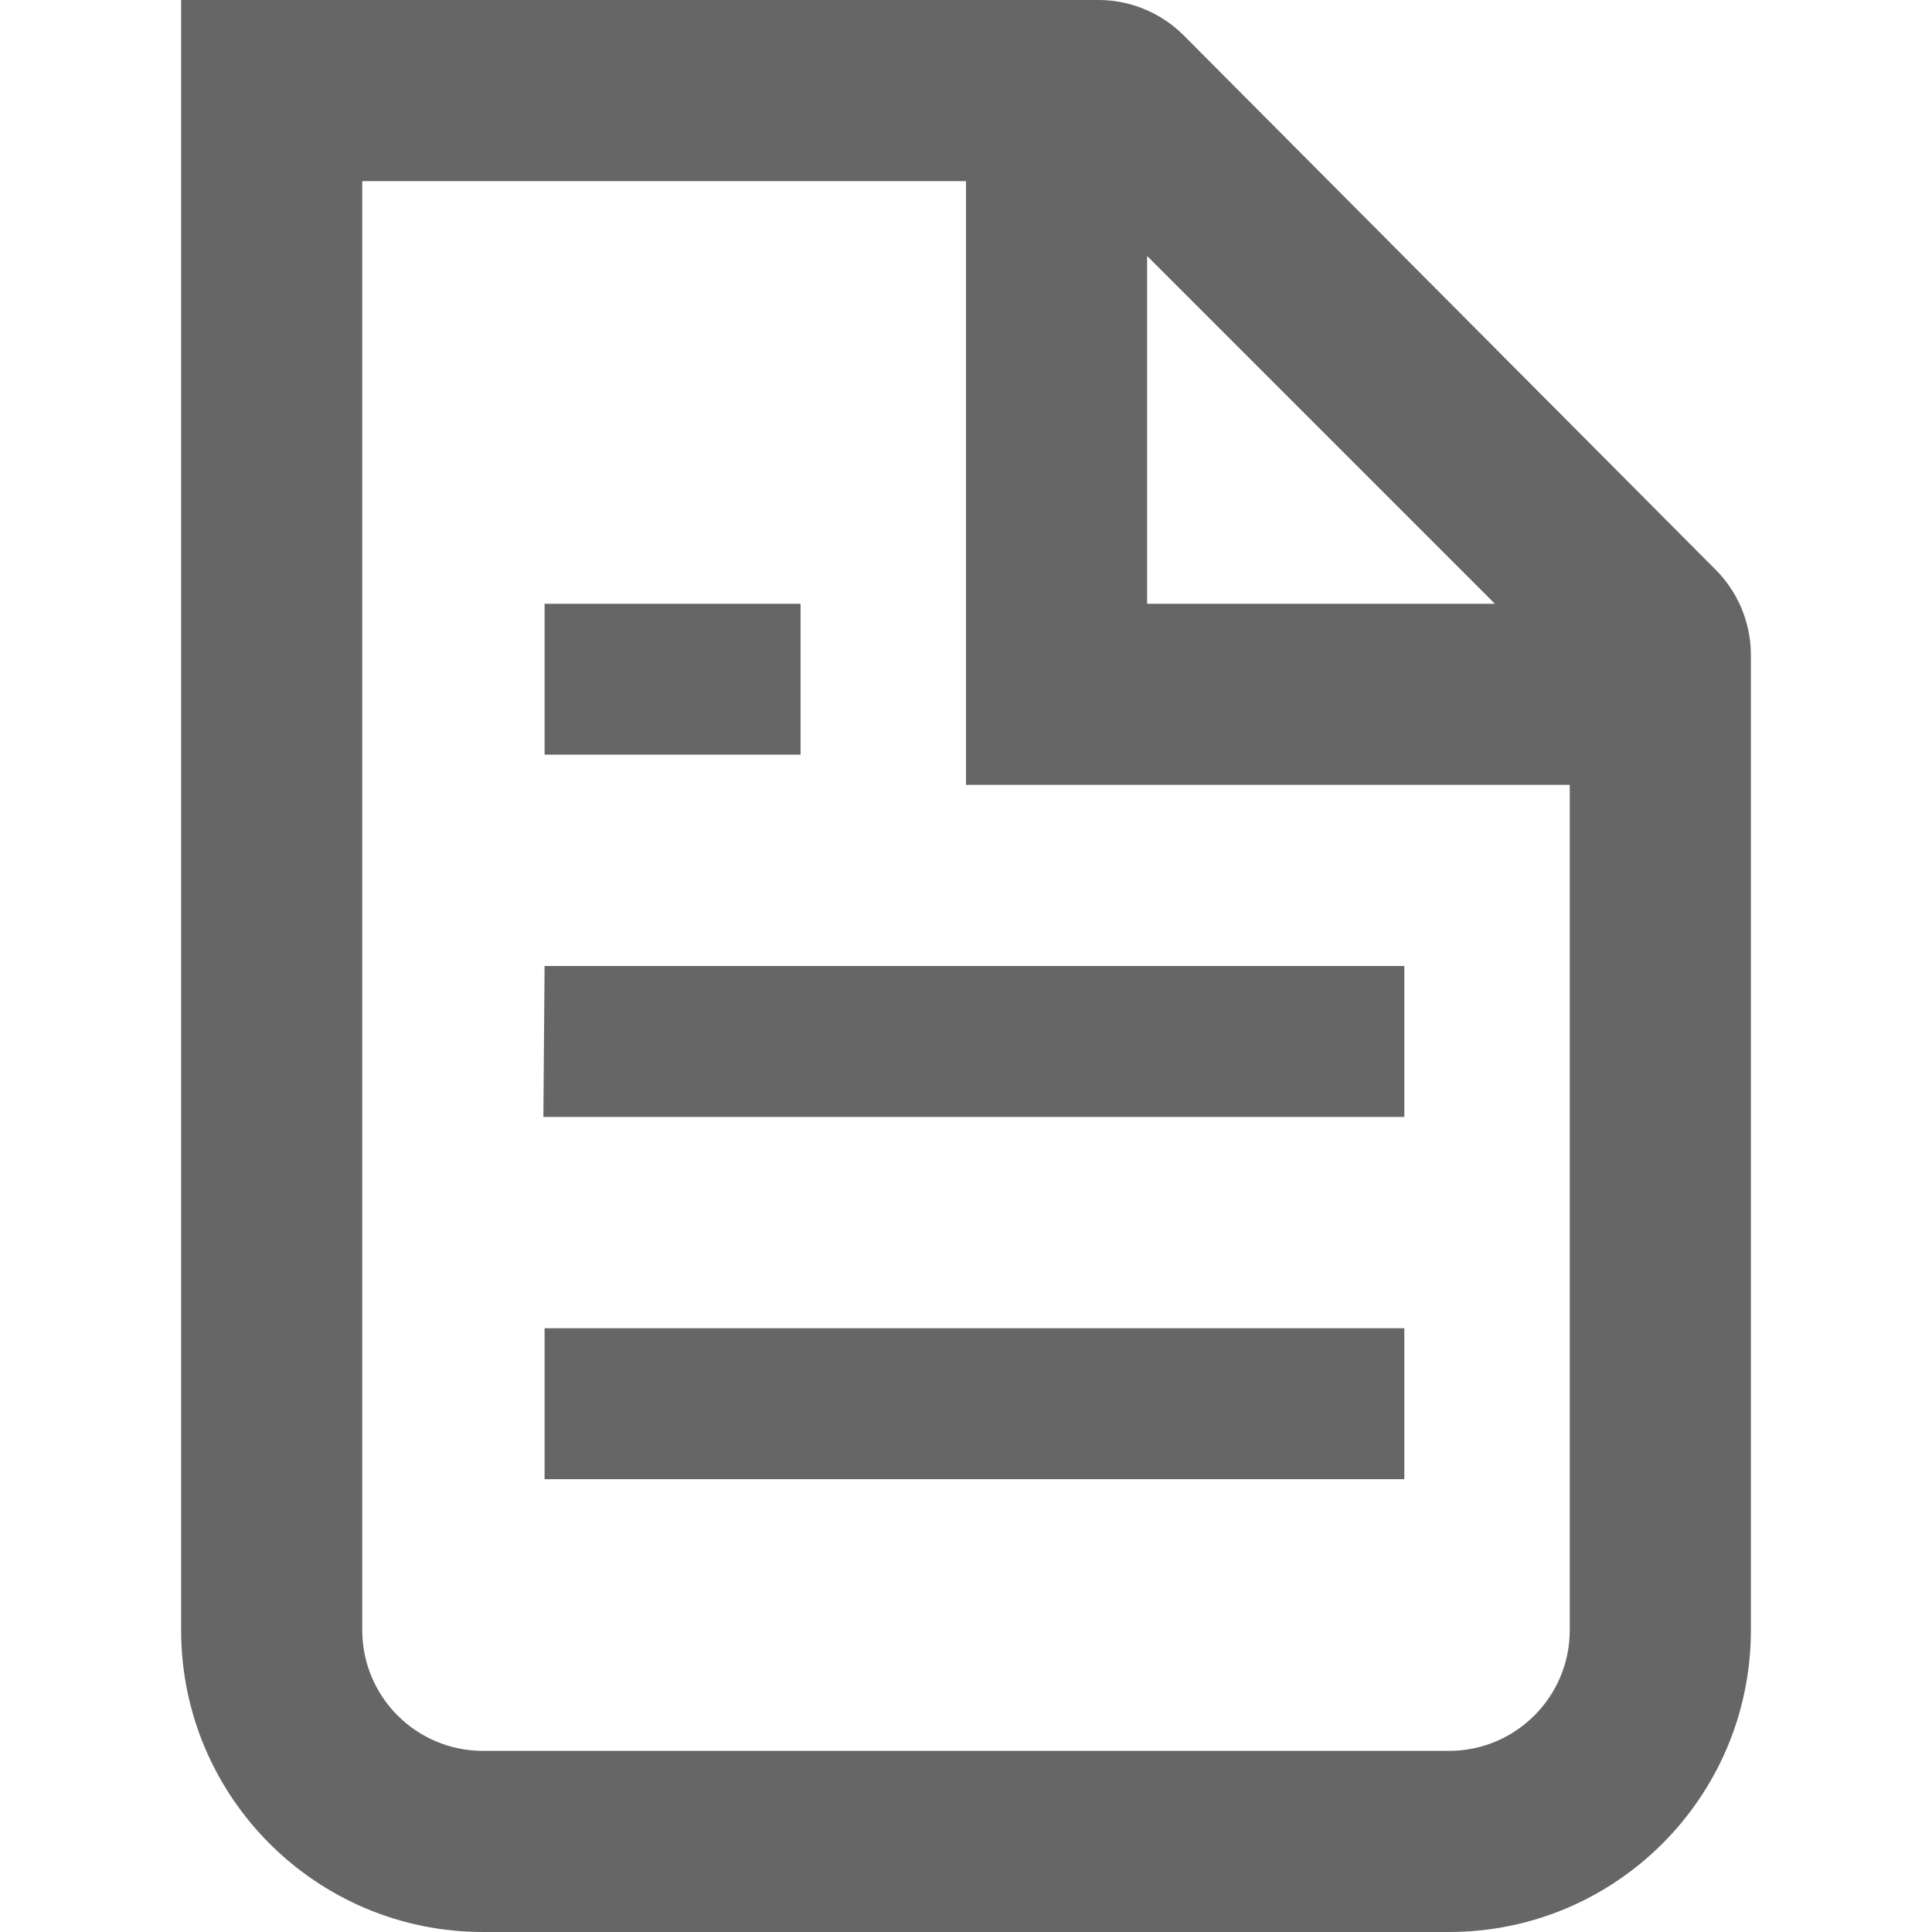
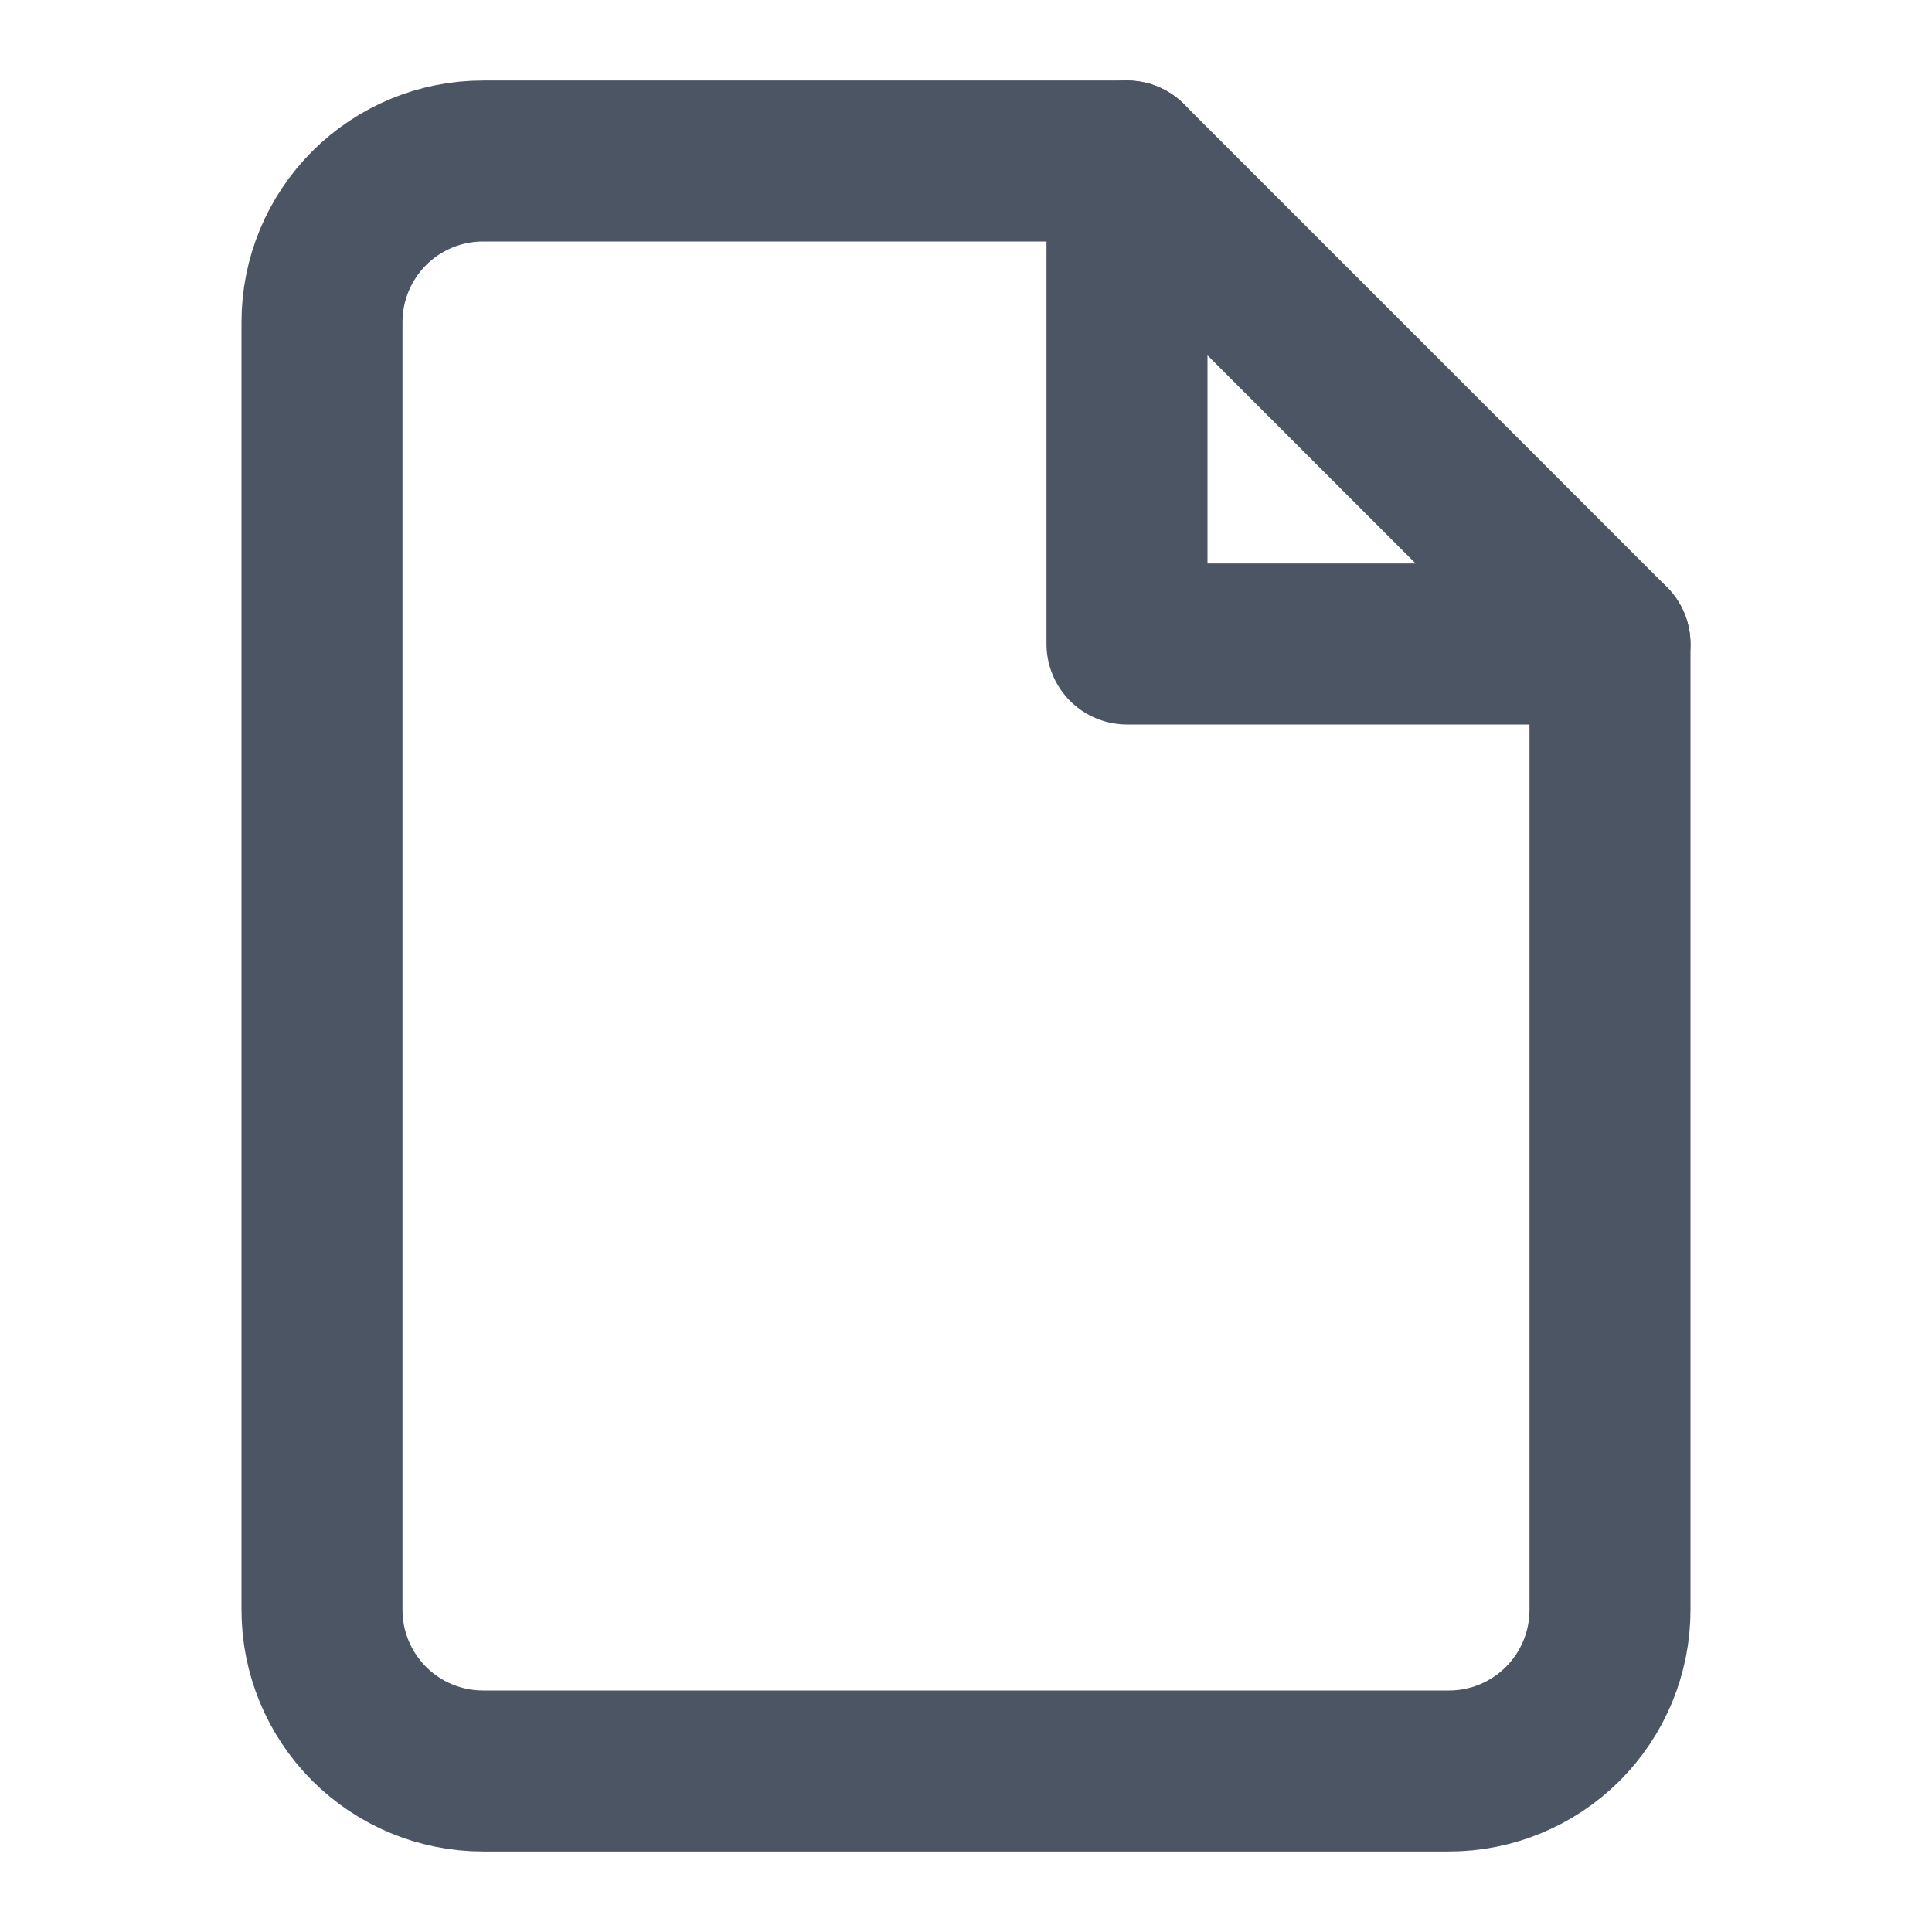
- <svg xmlns="http://www.w3.org/2000/svg" fill="none" viewBox="0 0 16 16">
-   <path d="M14.5 13.5V5.41a1 1 0 0 0-.3-.7L9.8.29A1 1 0 0 0 9.08 0H1.5v13.5A2.5 2.5 0 0 0 4 16h8a2.5 2.5 0 0 0 2.5-2.5m-1.5 0v-7H8v-5H3v12a1 1 0 0 0 1 1h8a1 1 0 0 0 1-1M9.5 5V2.12L12.38 5zM5.13 5h-.62v1.25h2.12V5zm-.62 3h7.12v1.25H4.5zm.62 3h-.62v1.25h7.12V11z" clip-rule="evenodd" fill="#666" fill-rule="evenodd" />
+ <svg xmlns="http://www.w3.org/2000/svg" width="24" height="24" viewBox="0 0 24 24" fill="none">
+   <path d="M14 2H6C5.47 2 4.961 2.211 4.586 2.586C4.211 2.961 4 3.47 4 4V20C4 20.53 4.211 21.039 4.586 21.414C4.961 21.789 5.47 22 6 22H18C18.53 22 19.039 21.789 19.414 21.414C19.789 21.039 20 20.53 20 20V8L14 2Z" stroke="#4B5563" stroke-width="2" stroke-linecap="round" stroke-linejoin="round" />
+   <path d="M14 2V8H20" stroke="#4B5563" stroke-width="2" stroke-linecap="round" stroke-linejoin="round" />
</svg>
